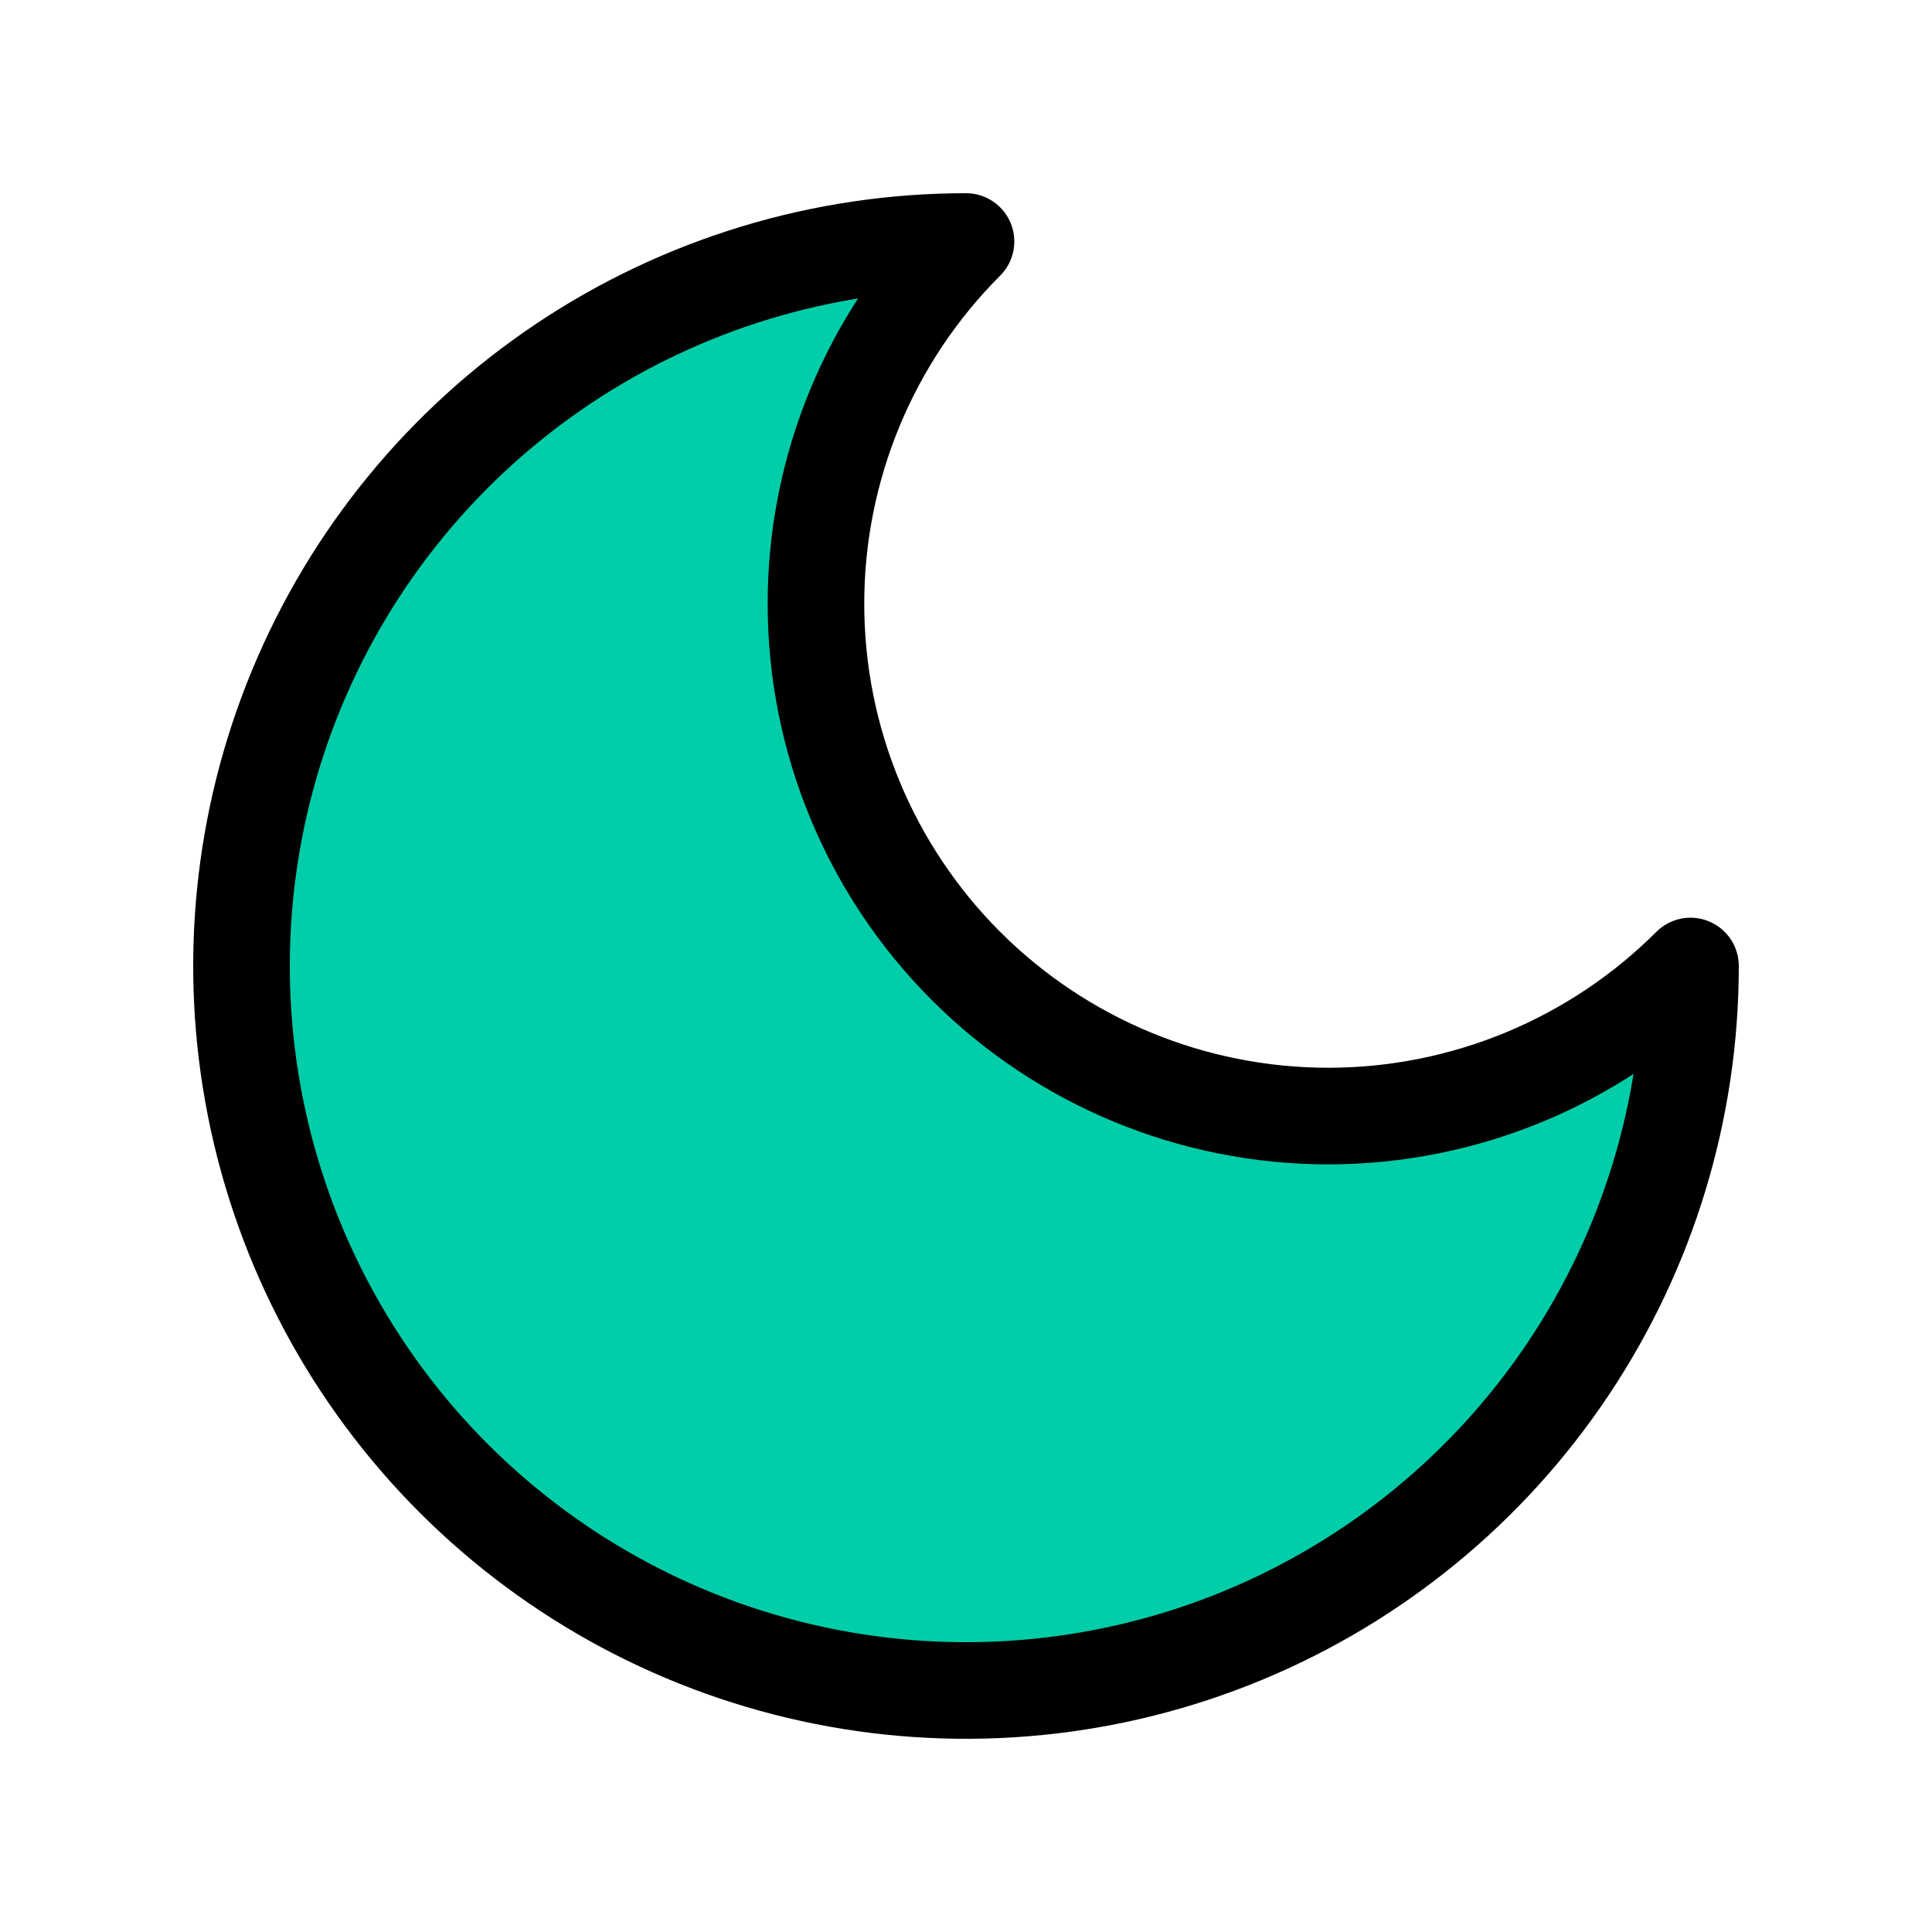
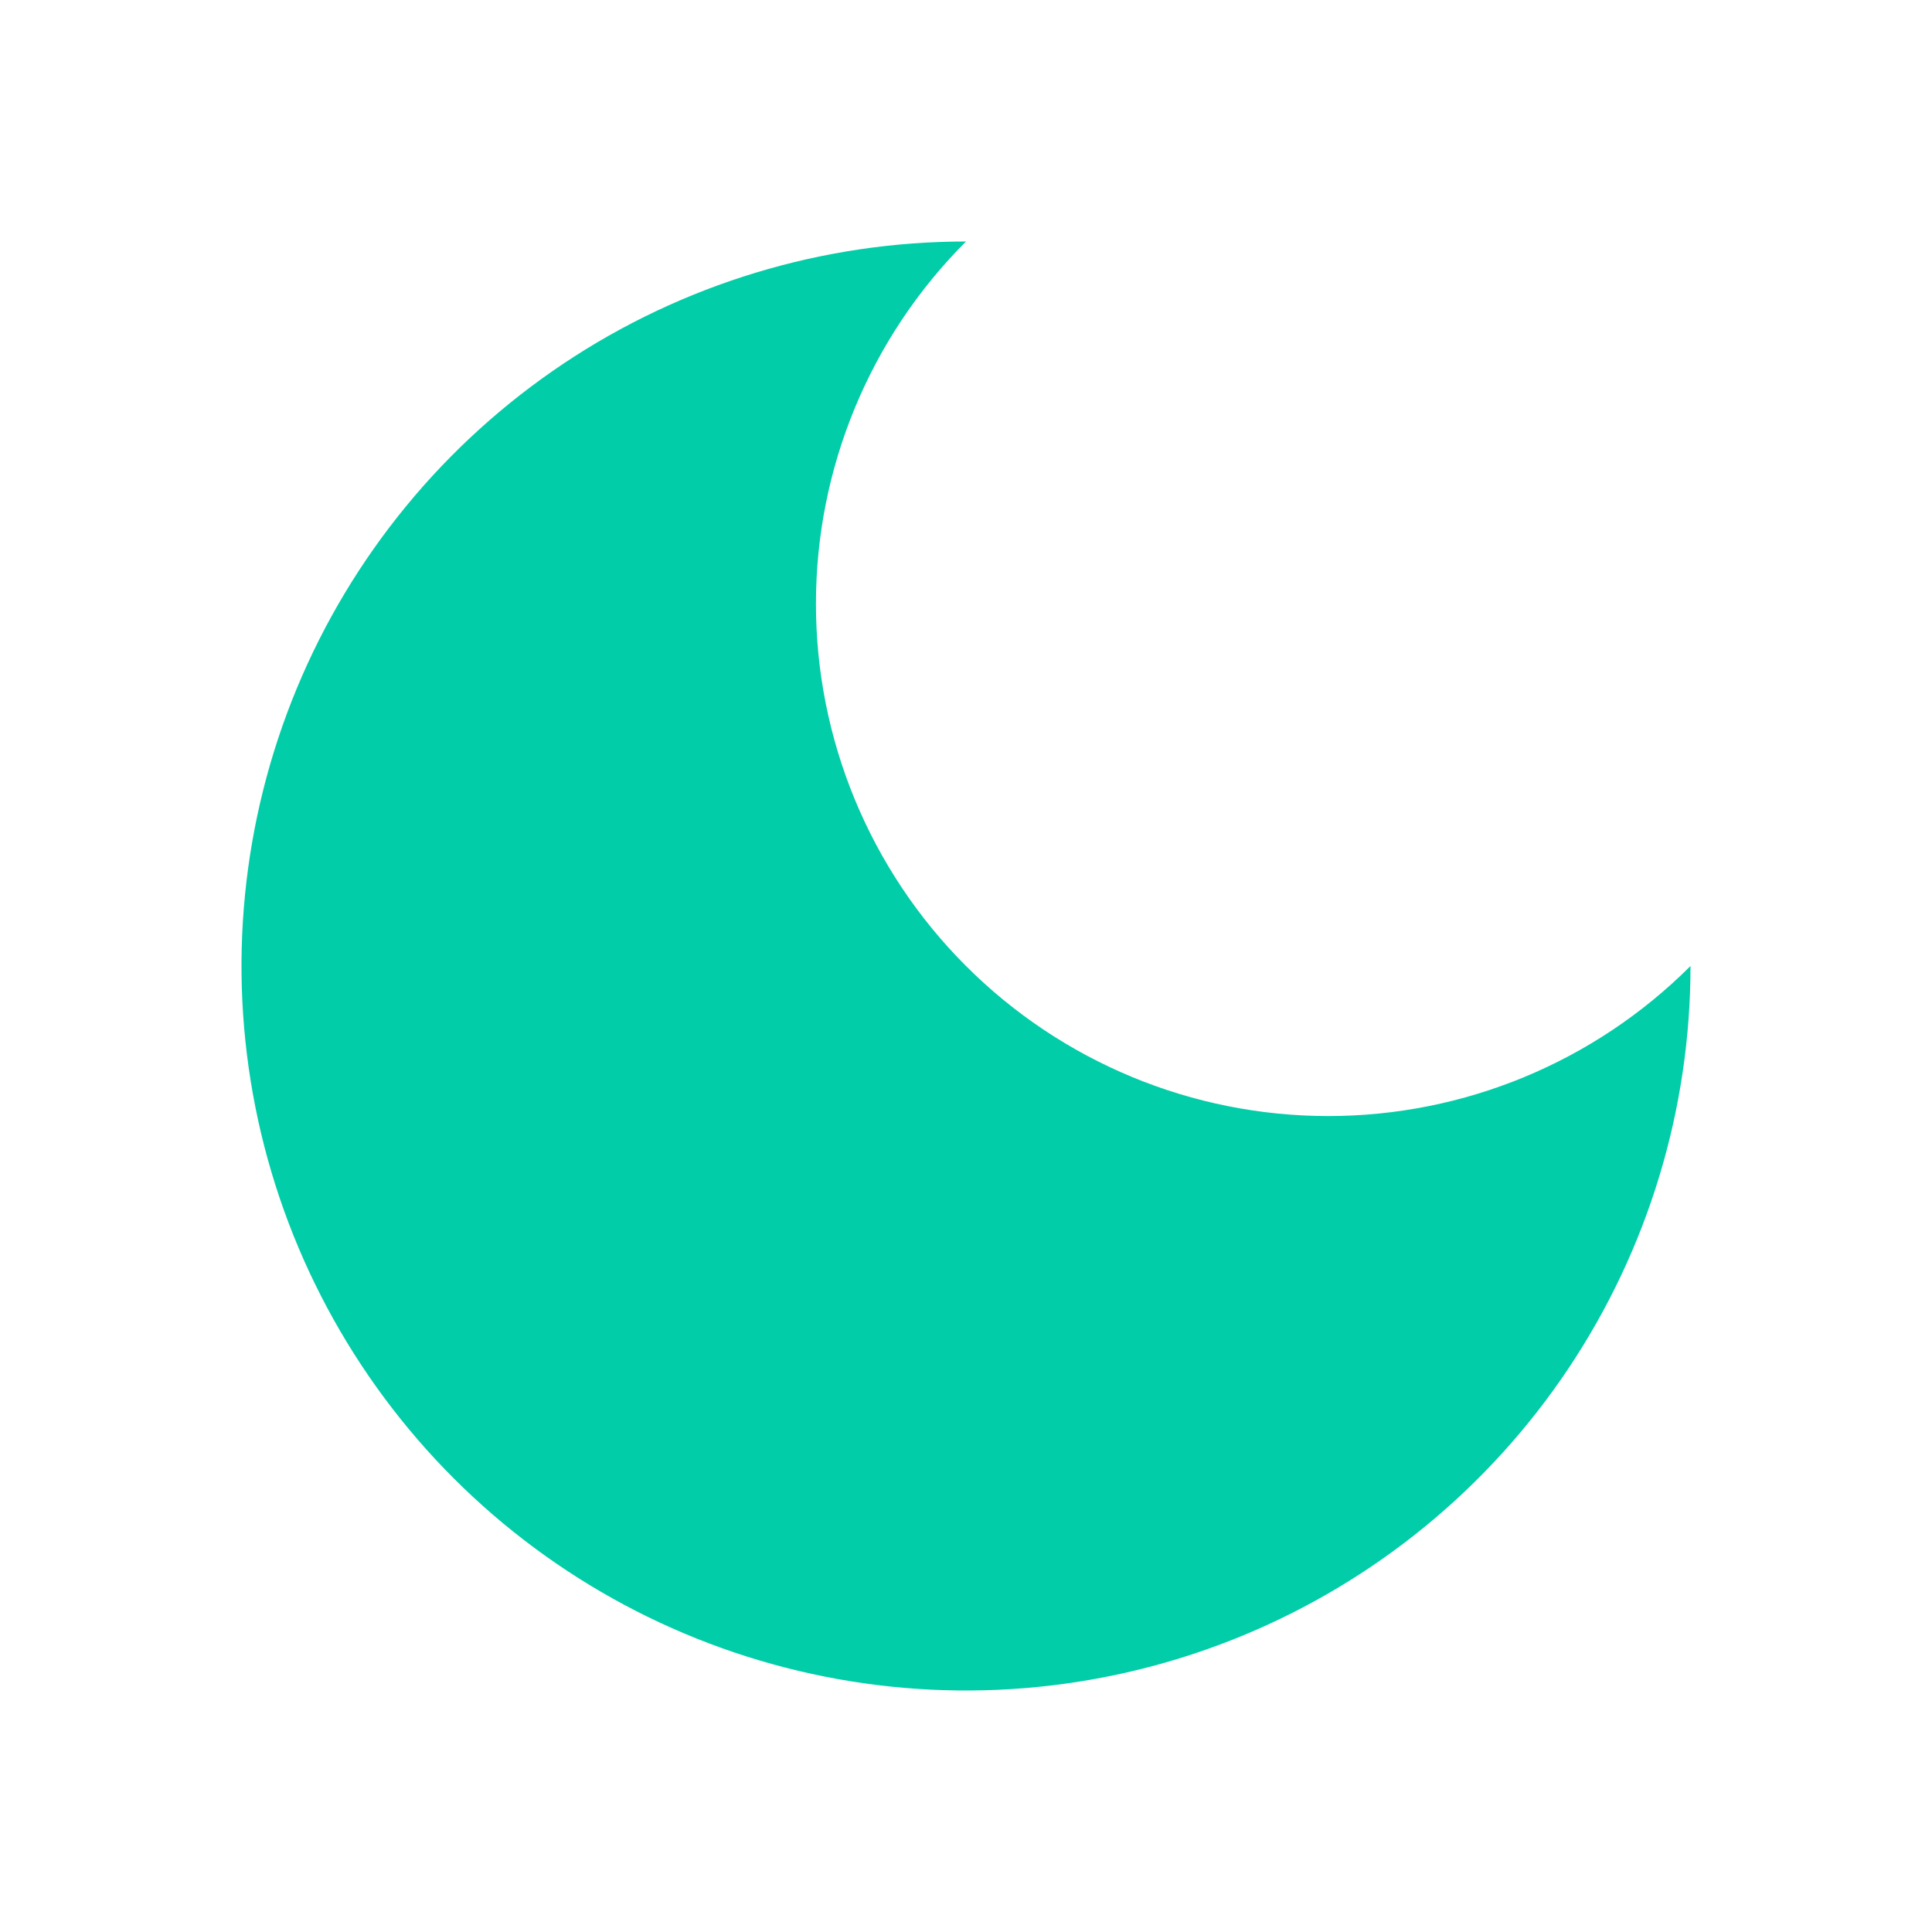
<svg xmlns="http://www.w3.org/2000/svg" width="120" height="120" viewBox="0 0 120 120" fill="none">
-   <path d="M60 15C54.033 20.967 50.68 29.061 50.68 37.5C50.68 45.939 54.033 54.033 60 60C65.967 65.967 74.061 69.32 82.5 69.32C90.939 69.32 99.033 65.967 105 60C105 68.9 102.361 77.6 97.416 85.001C92.472 92.401 85.443 98.169 77.221 101.575C68.998 104.981 59.95 105.872 51.221 104.135C42.492 102.399 34.474 98.113 28.18 91.82C21.887 85.526 17.601 77.508 15.865 68.779C14.128 60.05 15.02 51.002 18.425 42.779C21.831 34.557 27.599 27.529 34.999 22.584C42.4 17.639 51.1 15 60 15Z" fill="#01CDA9" stroke="black" stroke-width="6" stroke-linecap="round" stroke-linejoin="round" />
+   <path d="M60 15C54.033 20.967 50.68 29.061 50.68 37.5C50.68 45.939 54.033 54.033 60 60C65.967 65.967 74.061 69.32 82.5 69.32C90.939 69.32 99.033 65.967 105 60C105 68.9 102.361 77.6 97.416 85.001C92.472 92.401 85.443 98.169 77.221 101.575C68.998 104.981 59.95 105.872 51.221 104.135C42.492 102.399 34.474 98.113 28.18 91.82C21.887 85.526 17.601 77.508 15.865 68.779C14.128 60.05 15.02 51.002 18.425 42.779C21.831 34.557 27.599 27.529 34.999 22.584C42.4 17.639 51.1 15 60 15Z" fill="#01CDA9" />
</svg>
